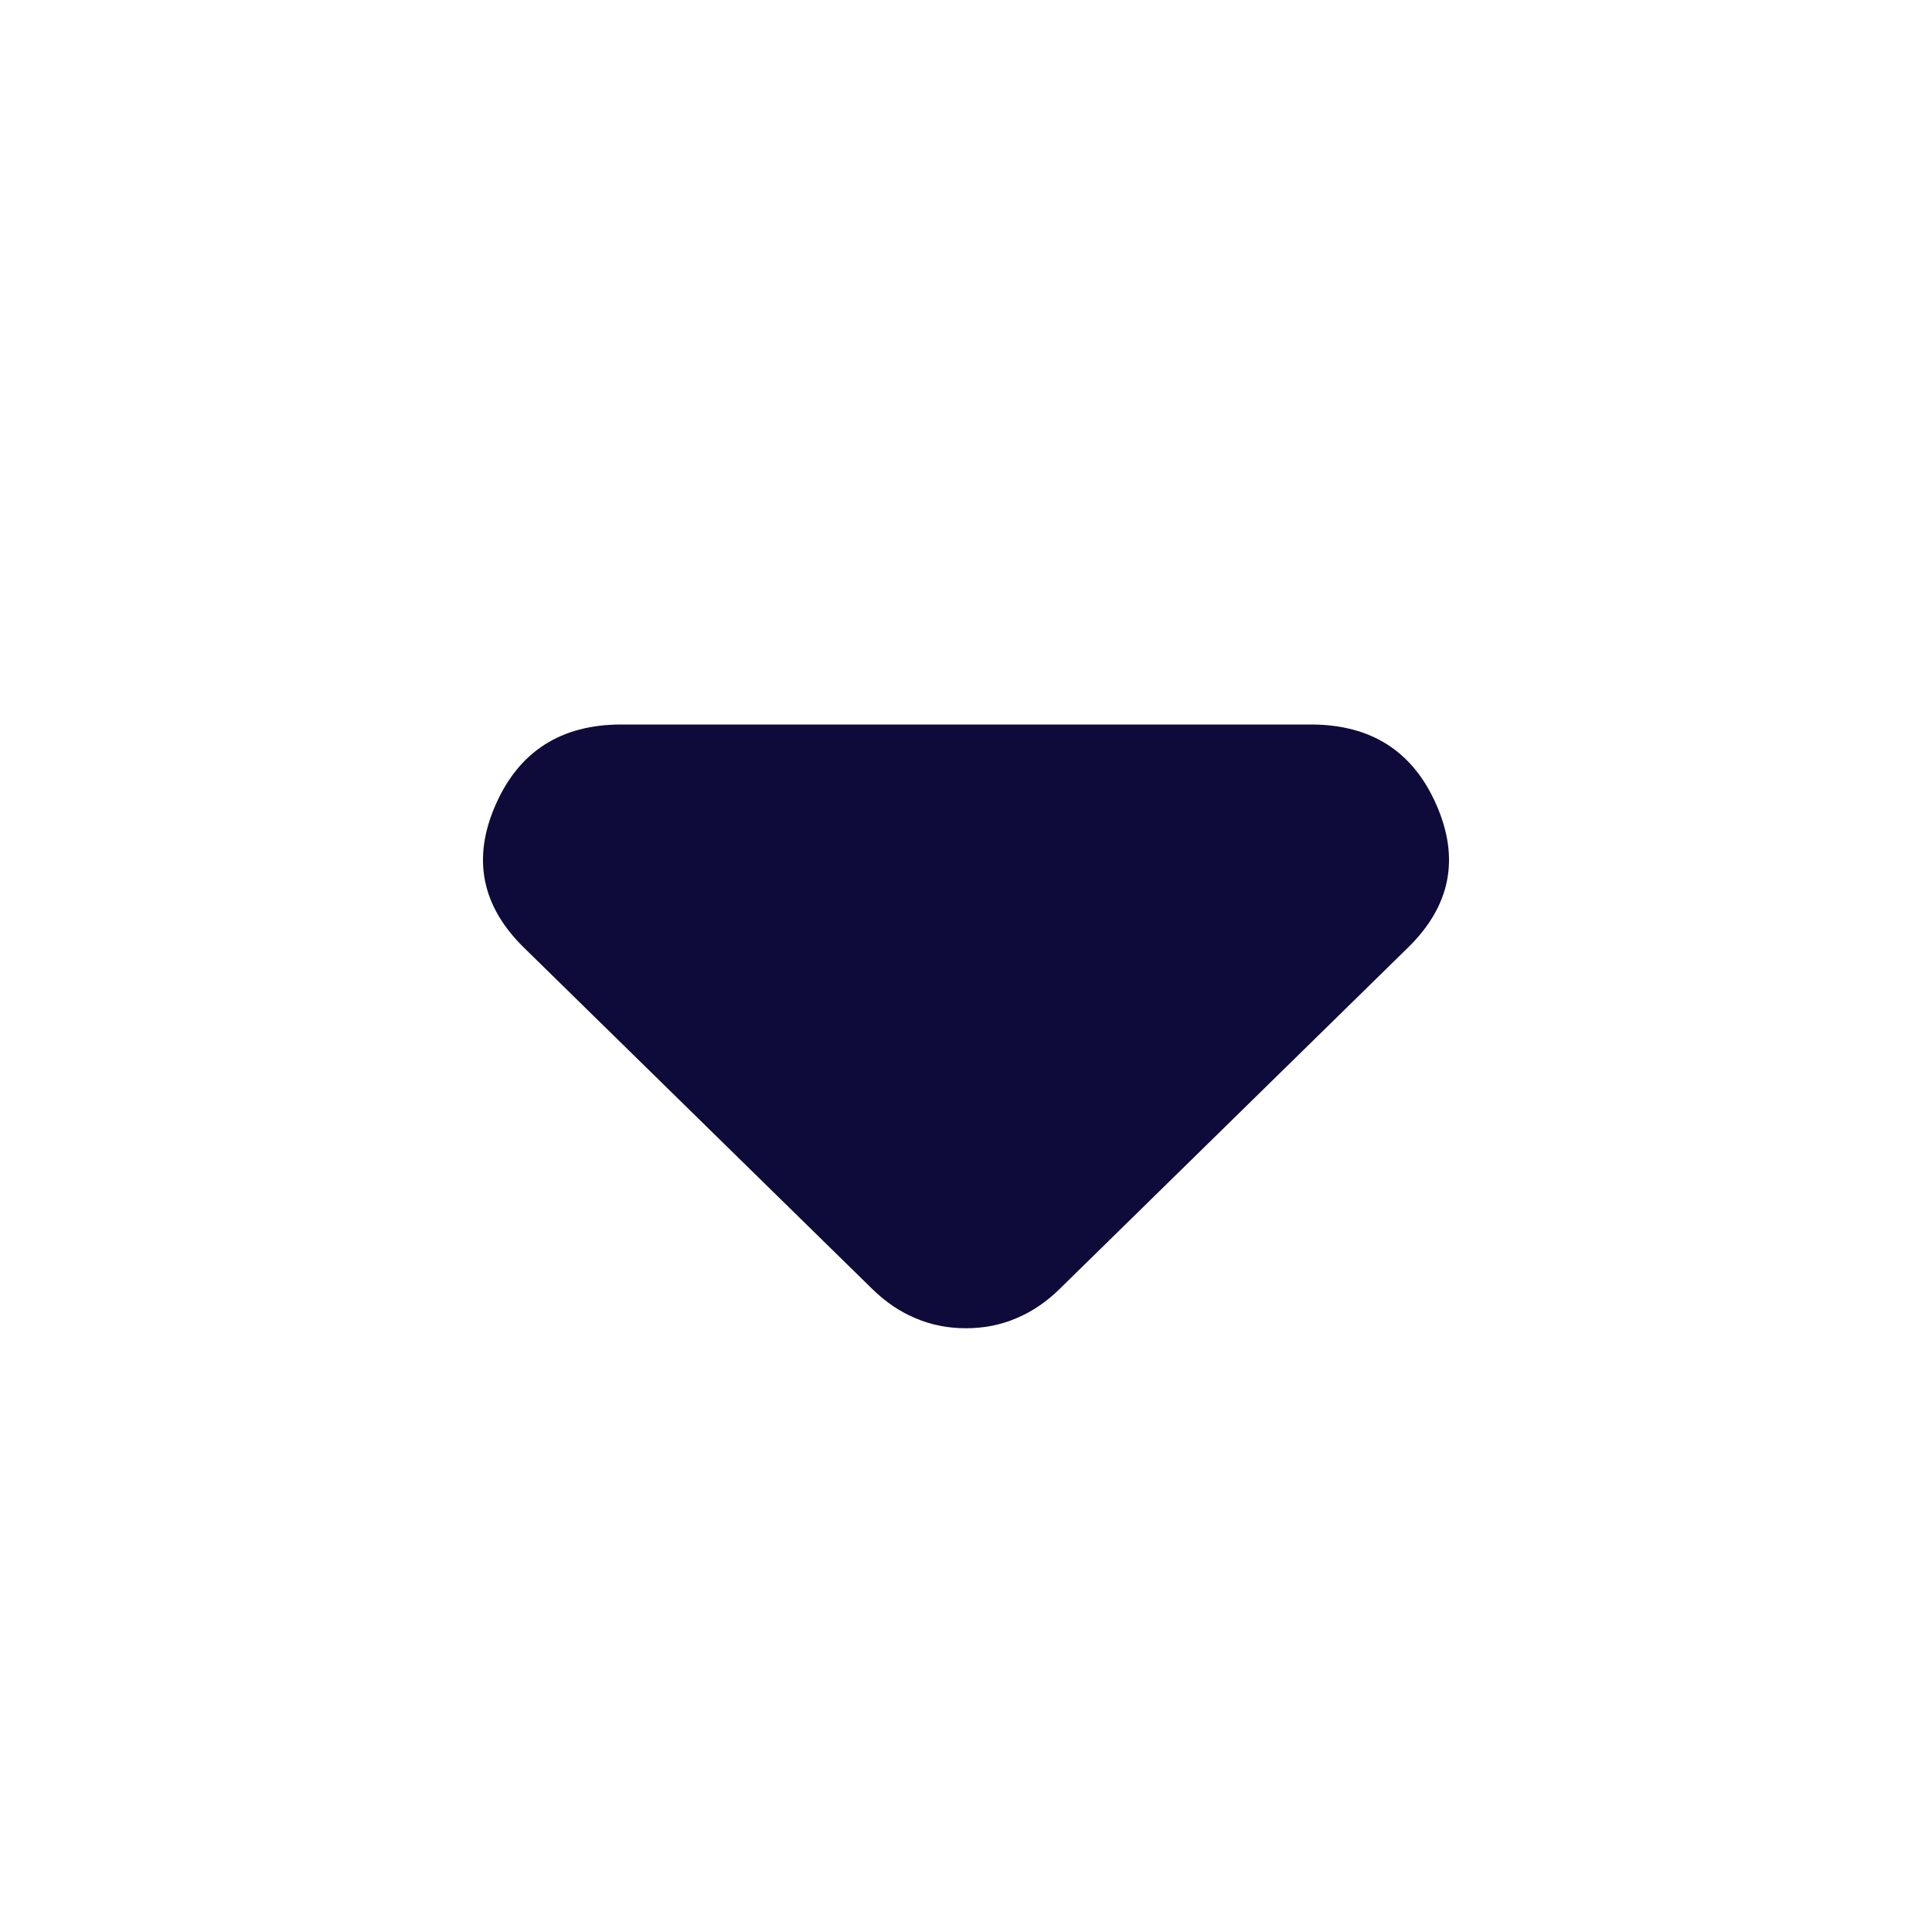
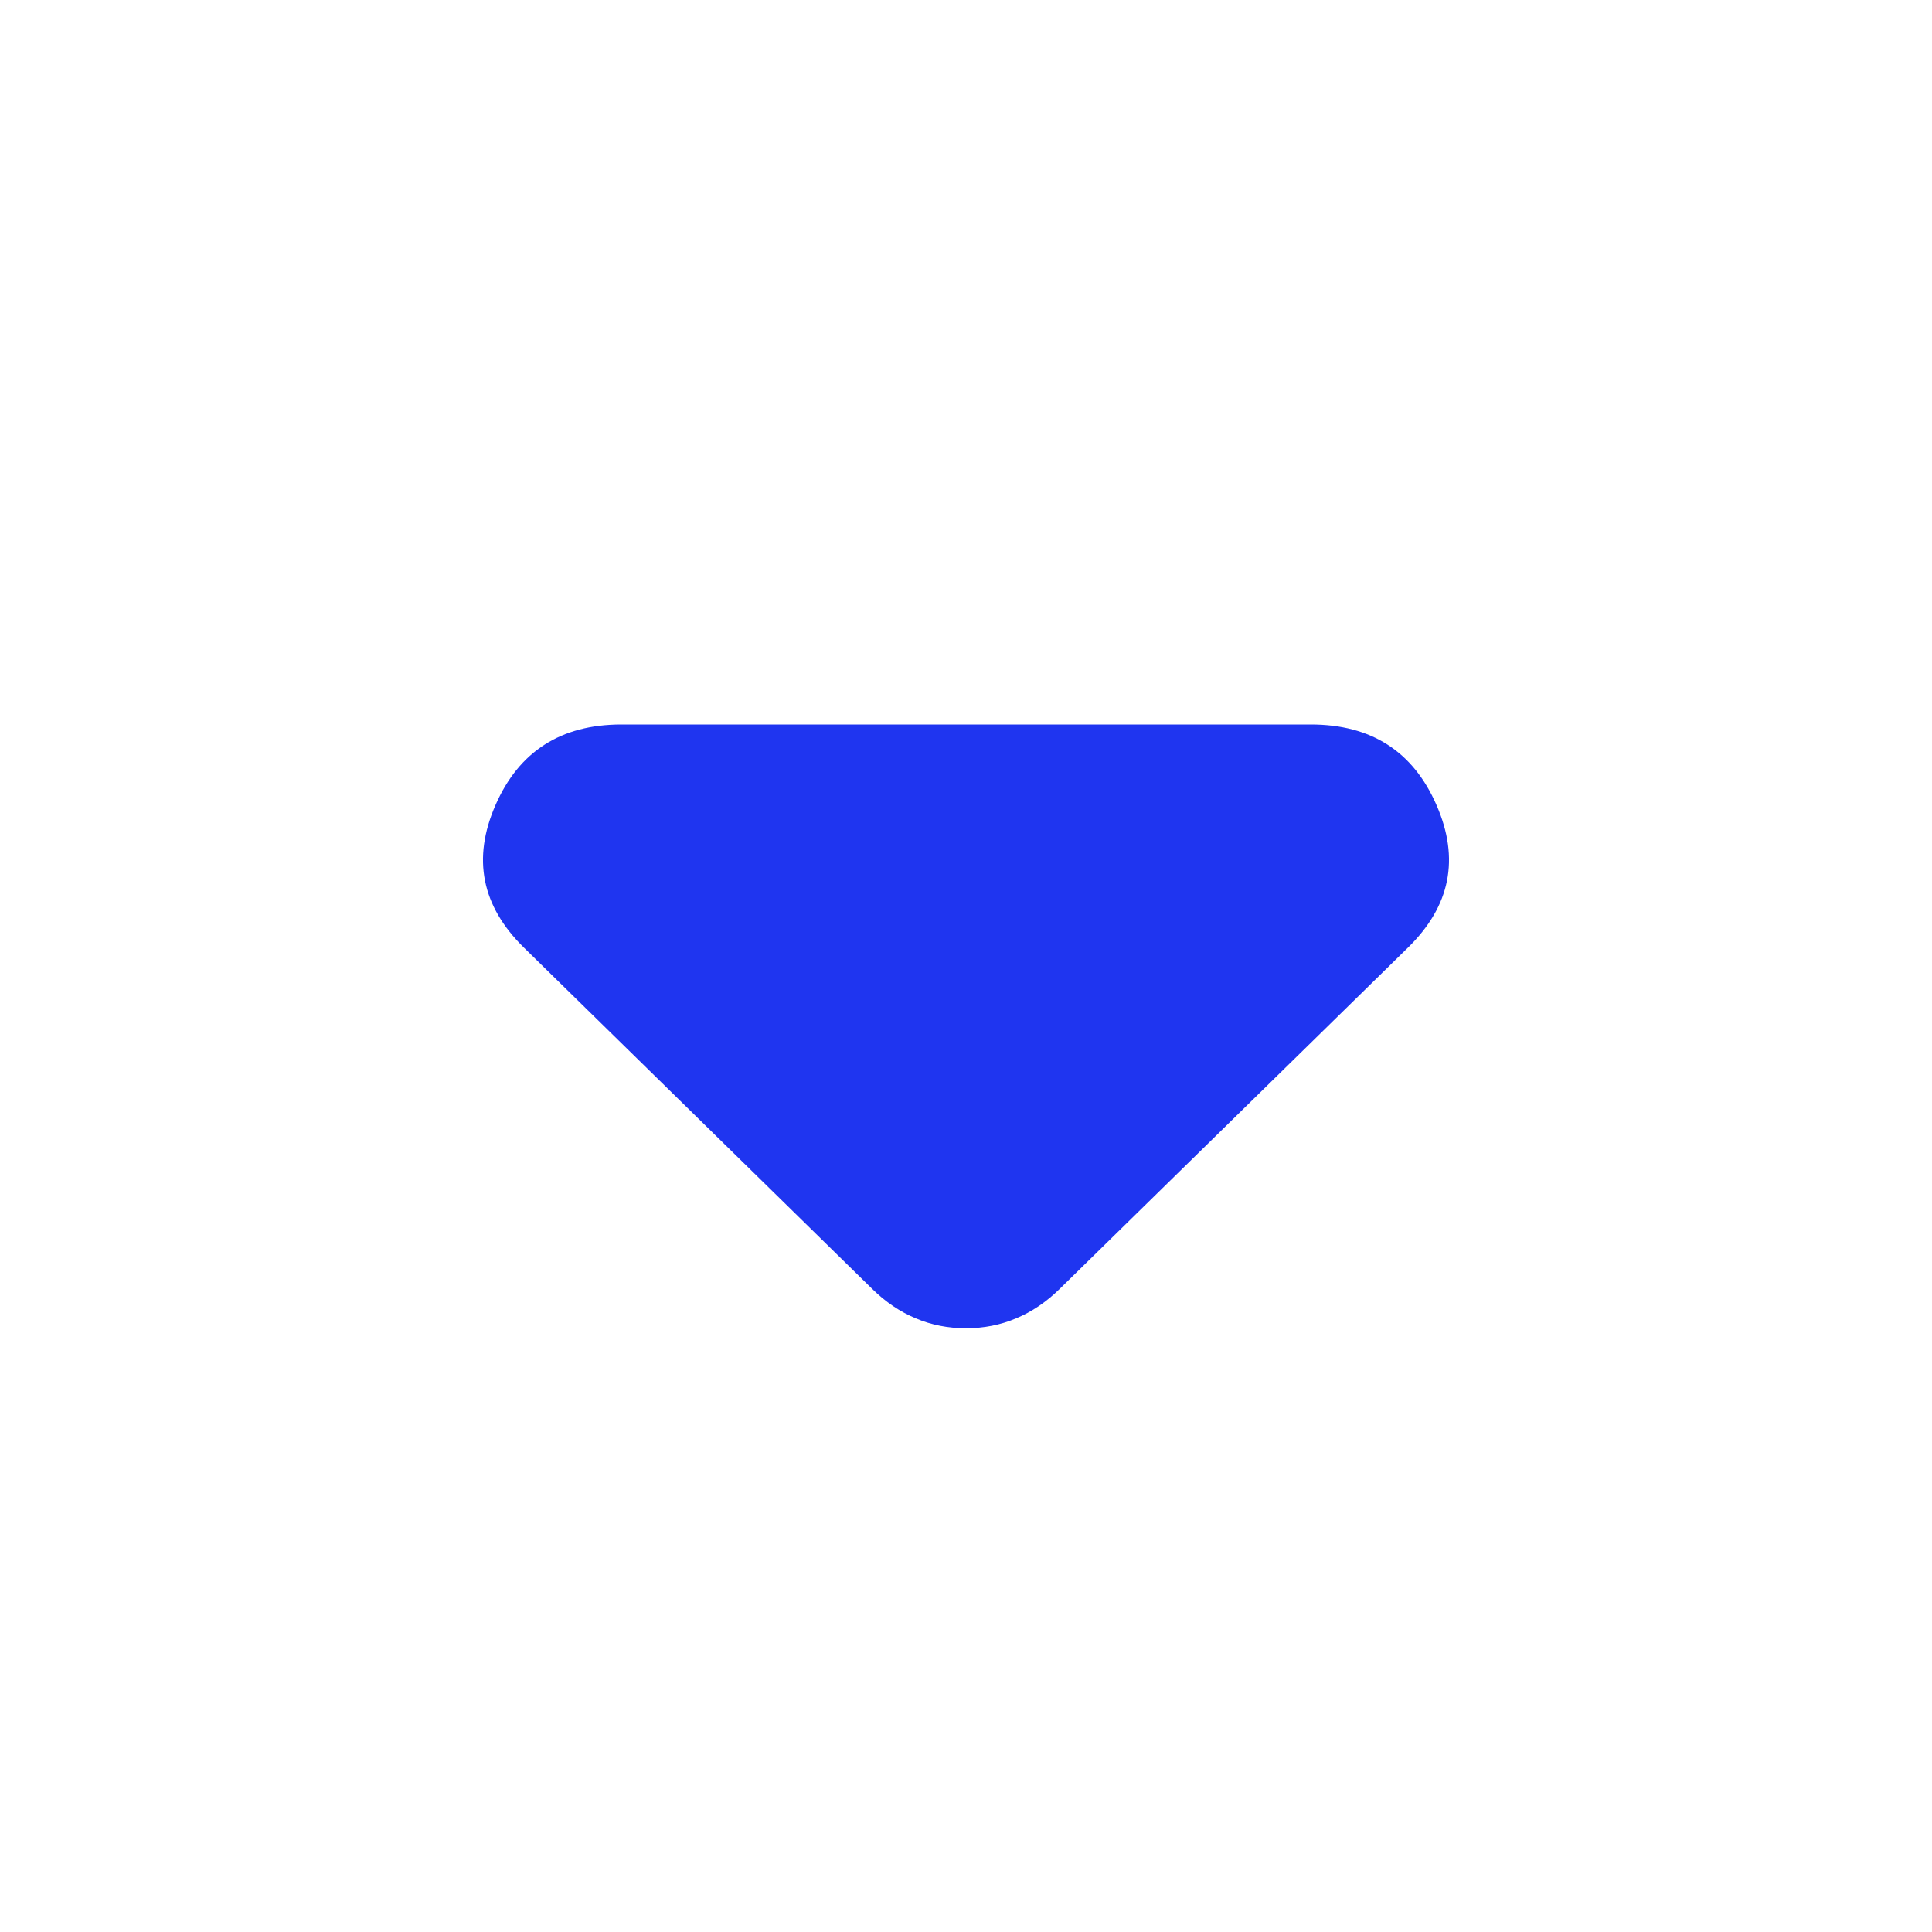
<svg xmlns="http://www.w3.org/2000/svg" width="16" height="16" viewBox="0 0 16 16" fill="none">
-   <path d="M7.223 10.674L4.339 7.848C3.988 7.504 3.909 7.11 4.104 6.666C4.298 6.223 4.645 6.001 5.143 6H10.856C11.355 6 11.702 6.222 11.896 6.666C12.091 7.111 12.012 7.504 11.66 7.848L8.776 10.674C8.665 10.783 8.545 10.864 8.415 10.918C8.286 10.973 8.147 11 8 11C7.852 11 7.713 10.973 7.584 10.918C7.454 10.864 7.334 10.783 7.223 10.674Z" fill="#0E0B3A" />
+   <path d="M7.223 10.674L4.339 7.848C3.988 7.504 3.909 7.11 4.104 6.666C4.298 6.223 4.645 6.001 5.143 6H10.856C11.355 6 11.702 6.222 11.896 6.666C12.091 7.111 12.012 7.504 11.66 7.848L8.776 10.674C8.665 10.783 8.545 10.864 8.415 10.918C8.286 10.973 8.147 11 8 11C7.852 11 7.713 10.973 7.584 10.918C7.454 10.864 7.334 10.783 7.223 10.674Z" fill="#1F35F0" />
</svg>
